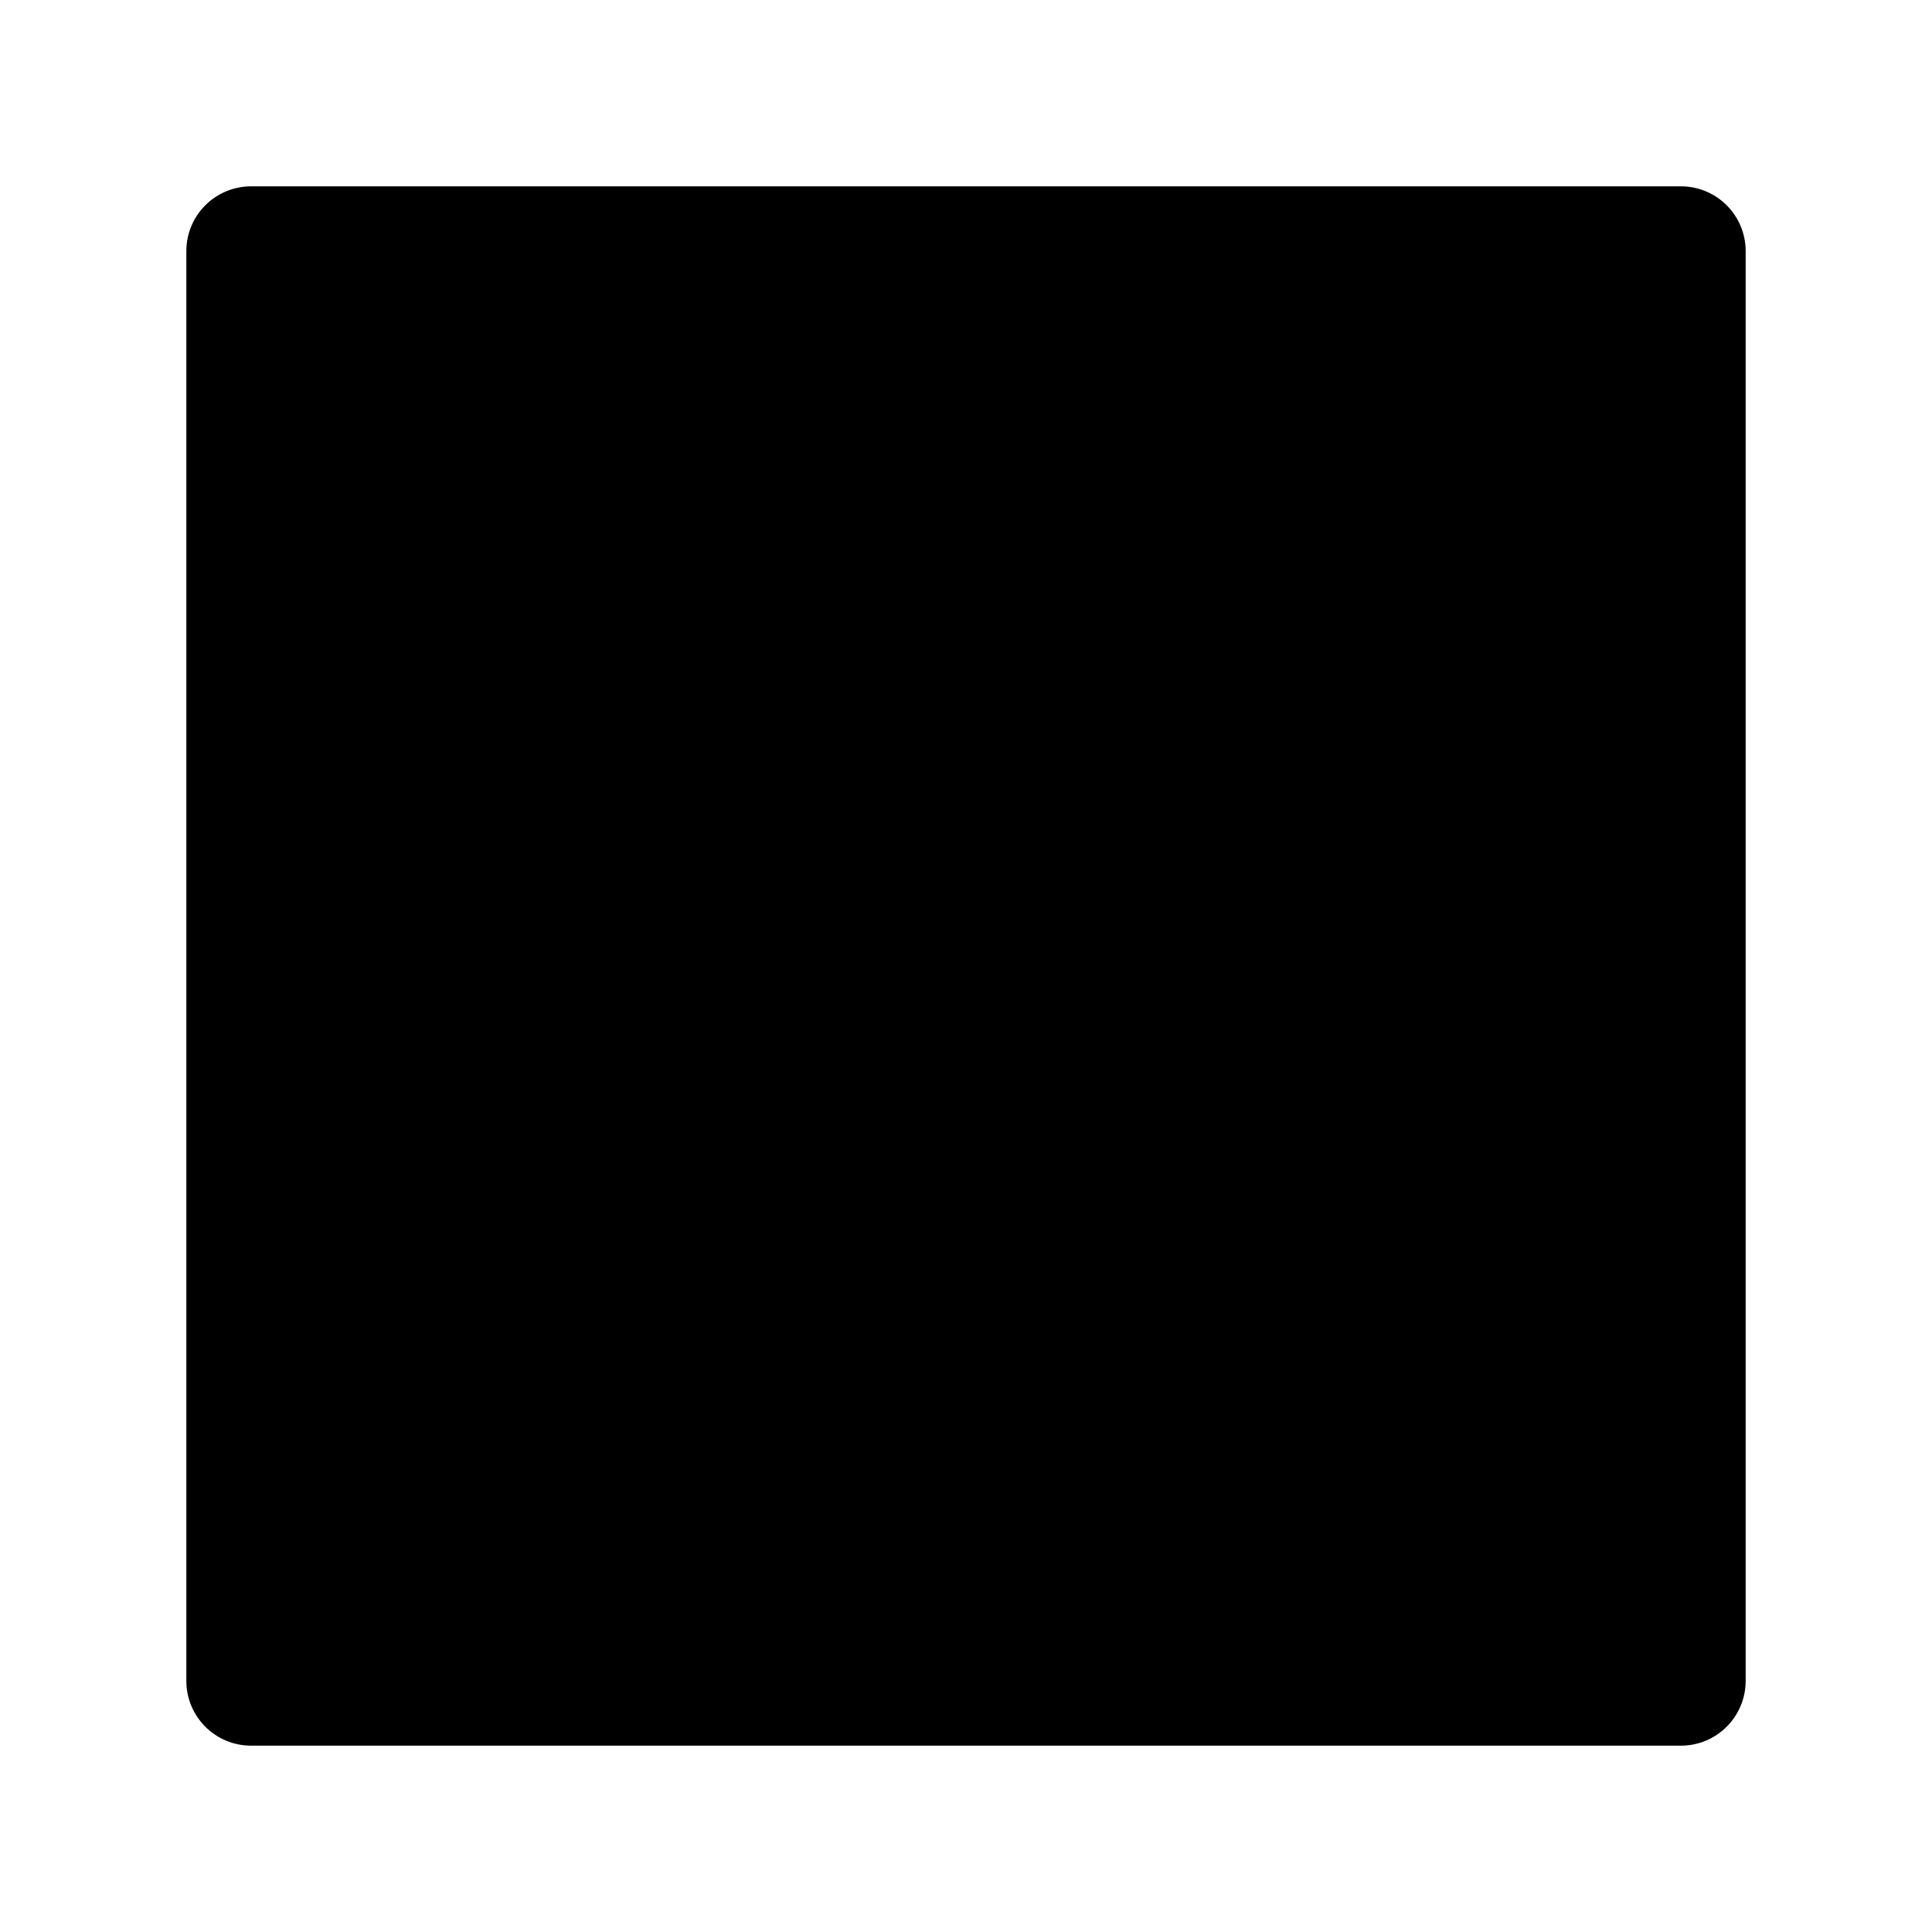
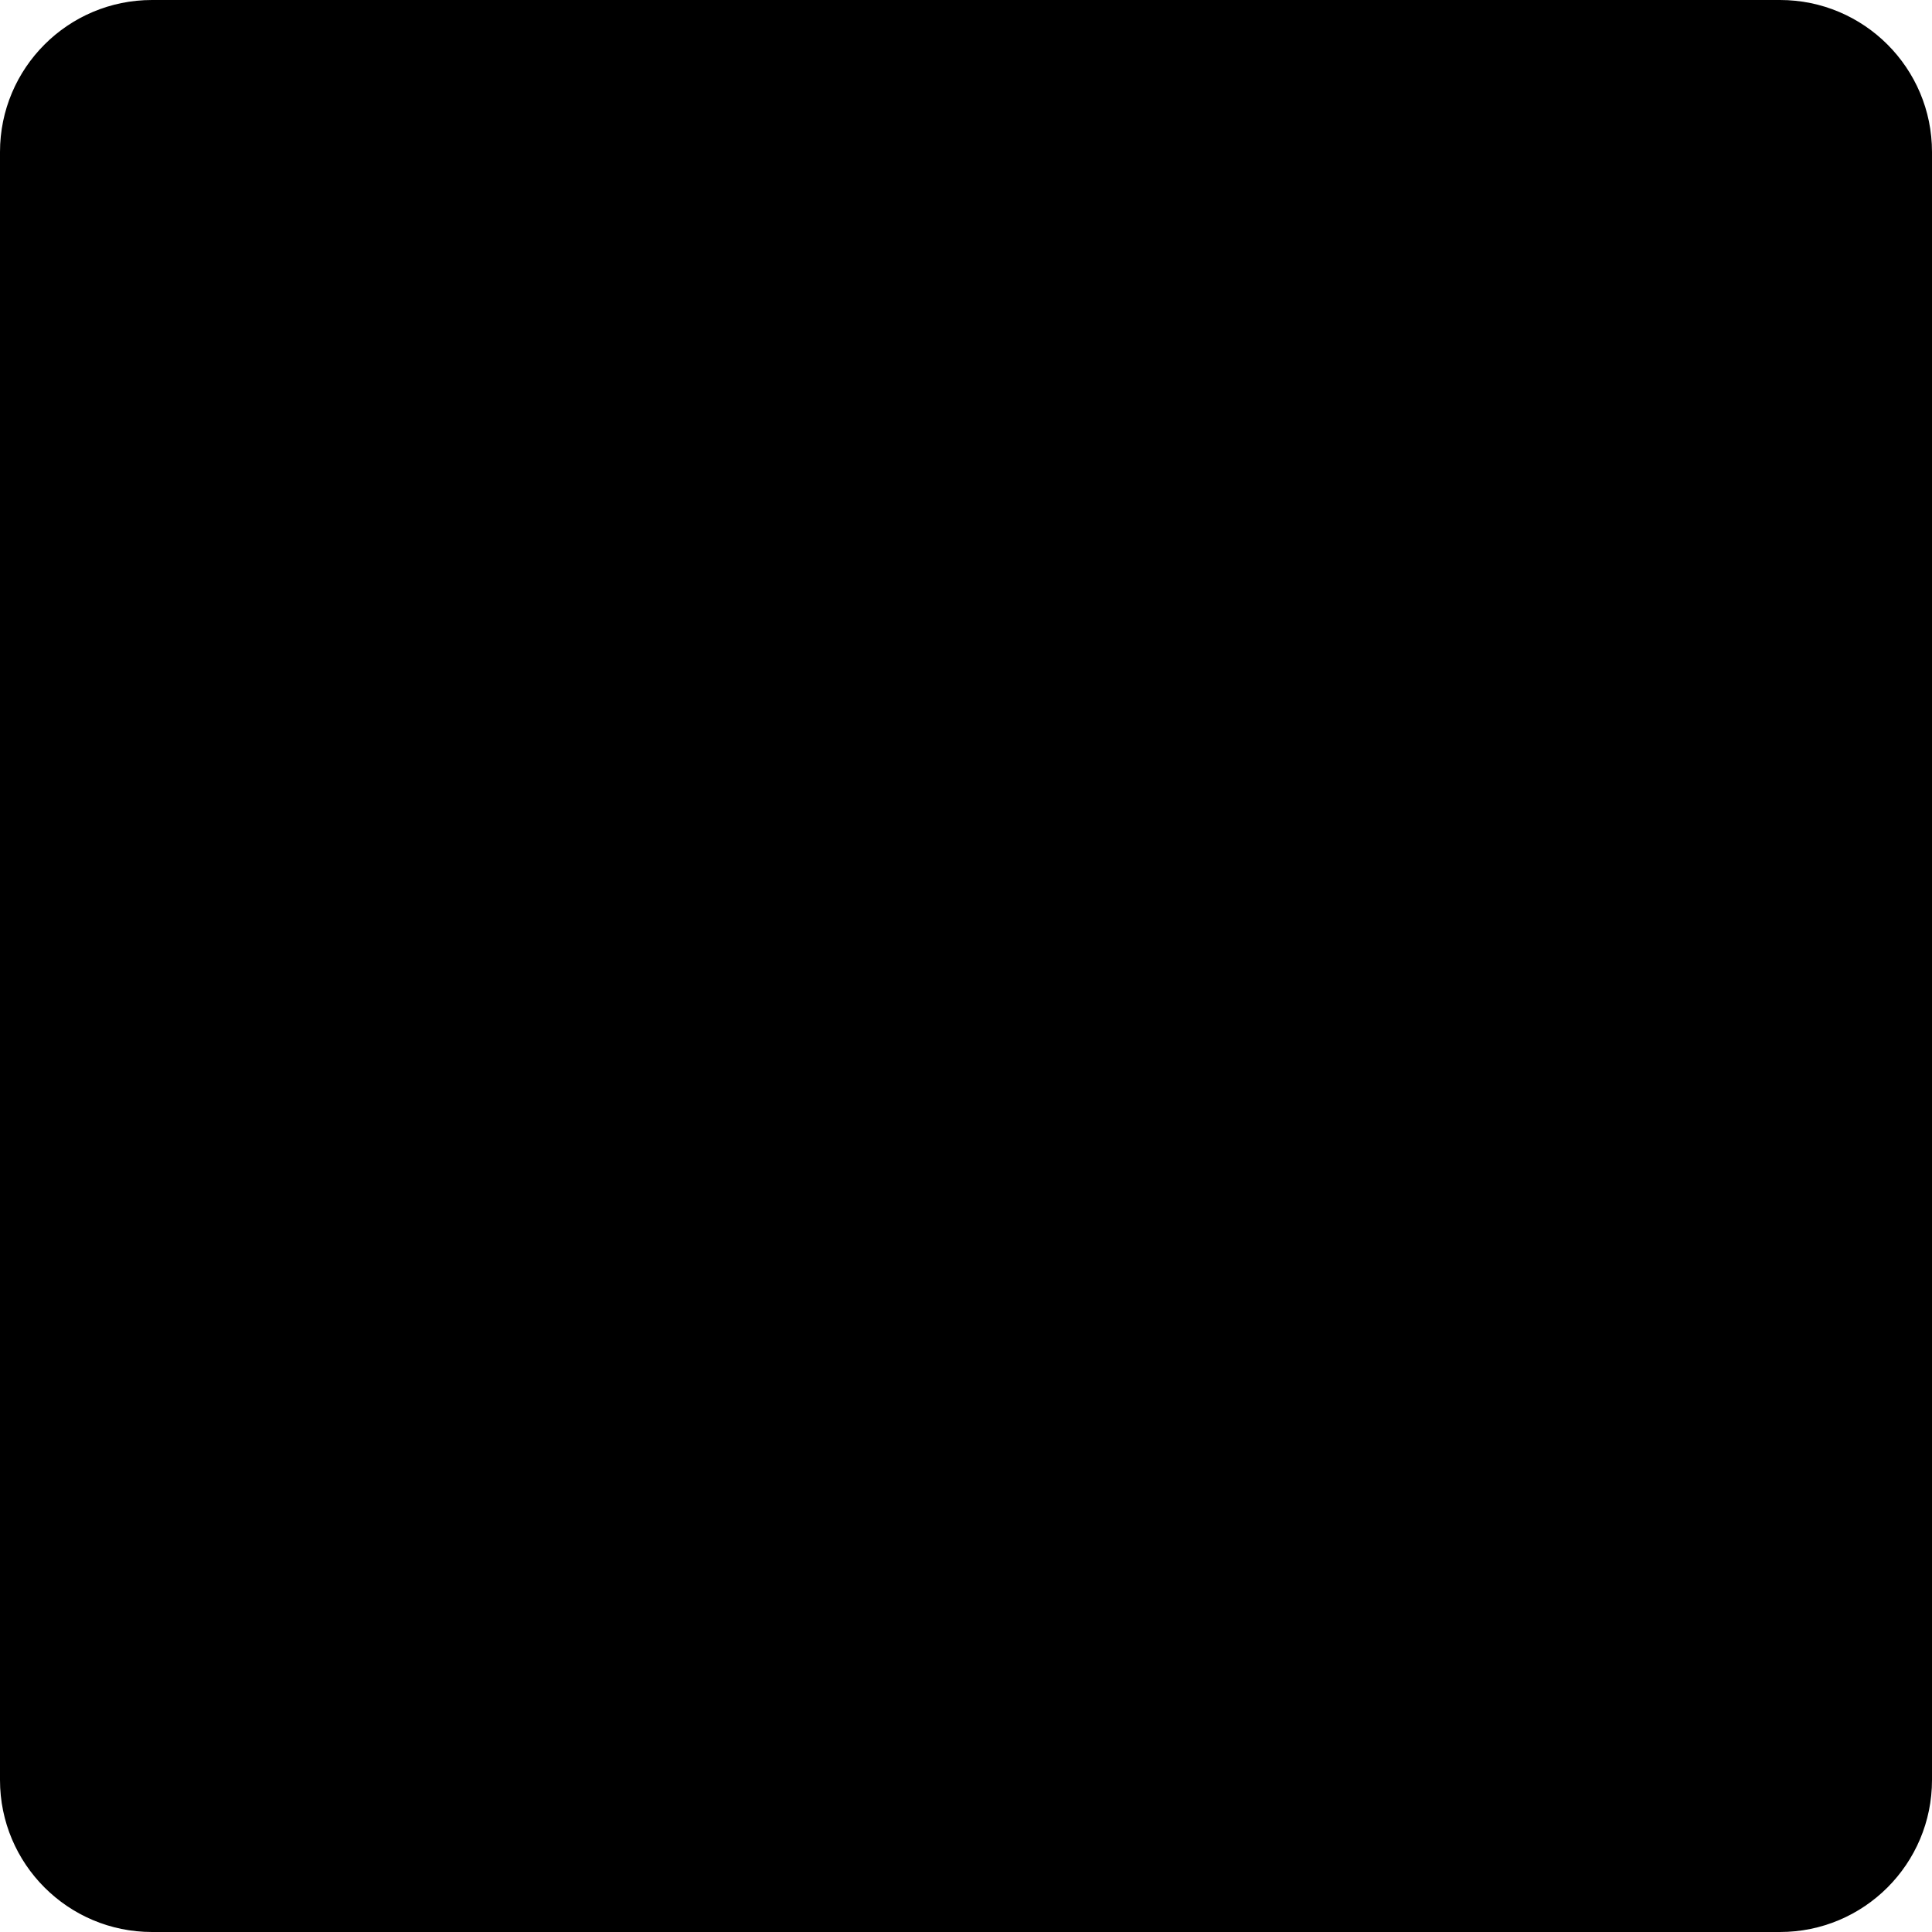
- <svg xmlns="http://www.w3.org/2000/svg" id="Livello_1" data-name="Livello 1" viewBox="0 0 141.73 141.73">
+ <svg xmlns="http://www.w3.org/2000/svg" id="Livello_1" data-name="Livello 1" viewBox="0 0 114.39 114.39">
  <defs>
    <style>.cls-1{fill:none;stroke:#000;stroke-miterlimit:10;}</style>
  </defs>
-   <rect x="14.17" y="14.17" width="113.39" height="113.39" rx="4.25" ry="4.25" />
-   <rect class="cls-1" x="14.17" y="14.17" width="113.39" height="113.39" rx="4.25" ry="4.25" />
+   <rect x="0.5" y="0.5" width="113.39" height="113.39" rx="8.5" ry="8.5" />
+   <rect class="cls-1" x="0.5" y="0.5" width="113.39" height="113.39" rx="8.5" ry="8.5" />
</svg>
